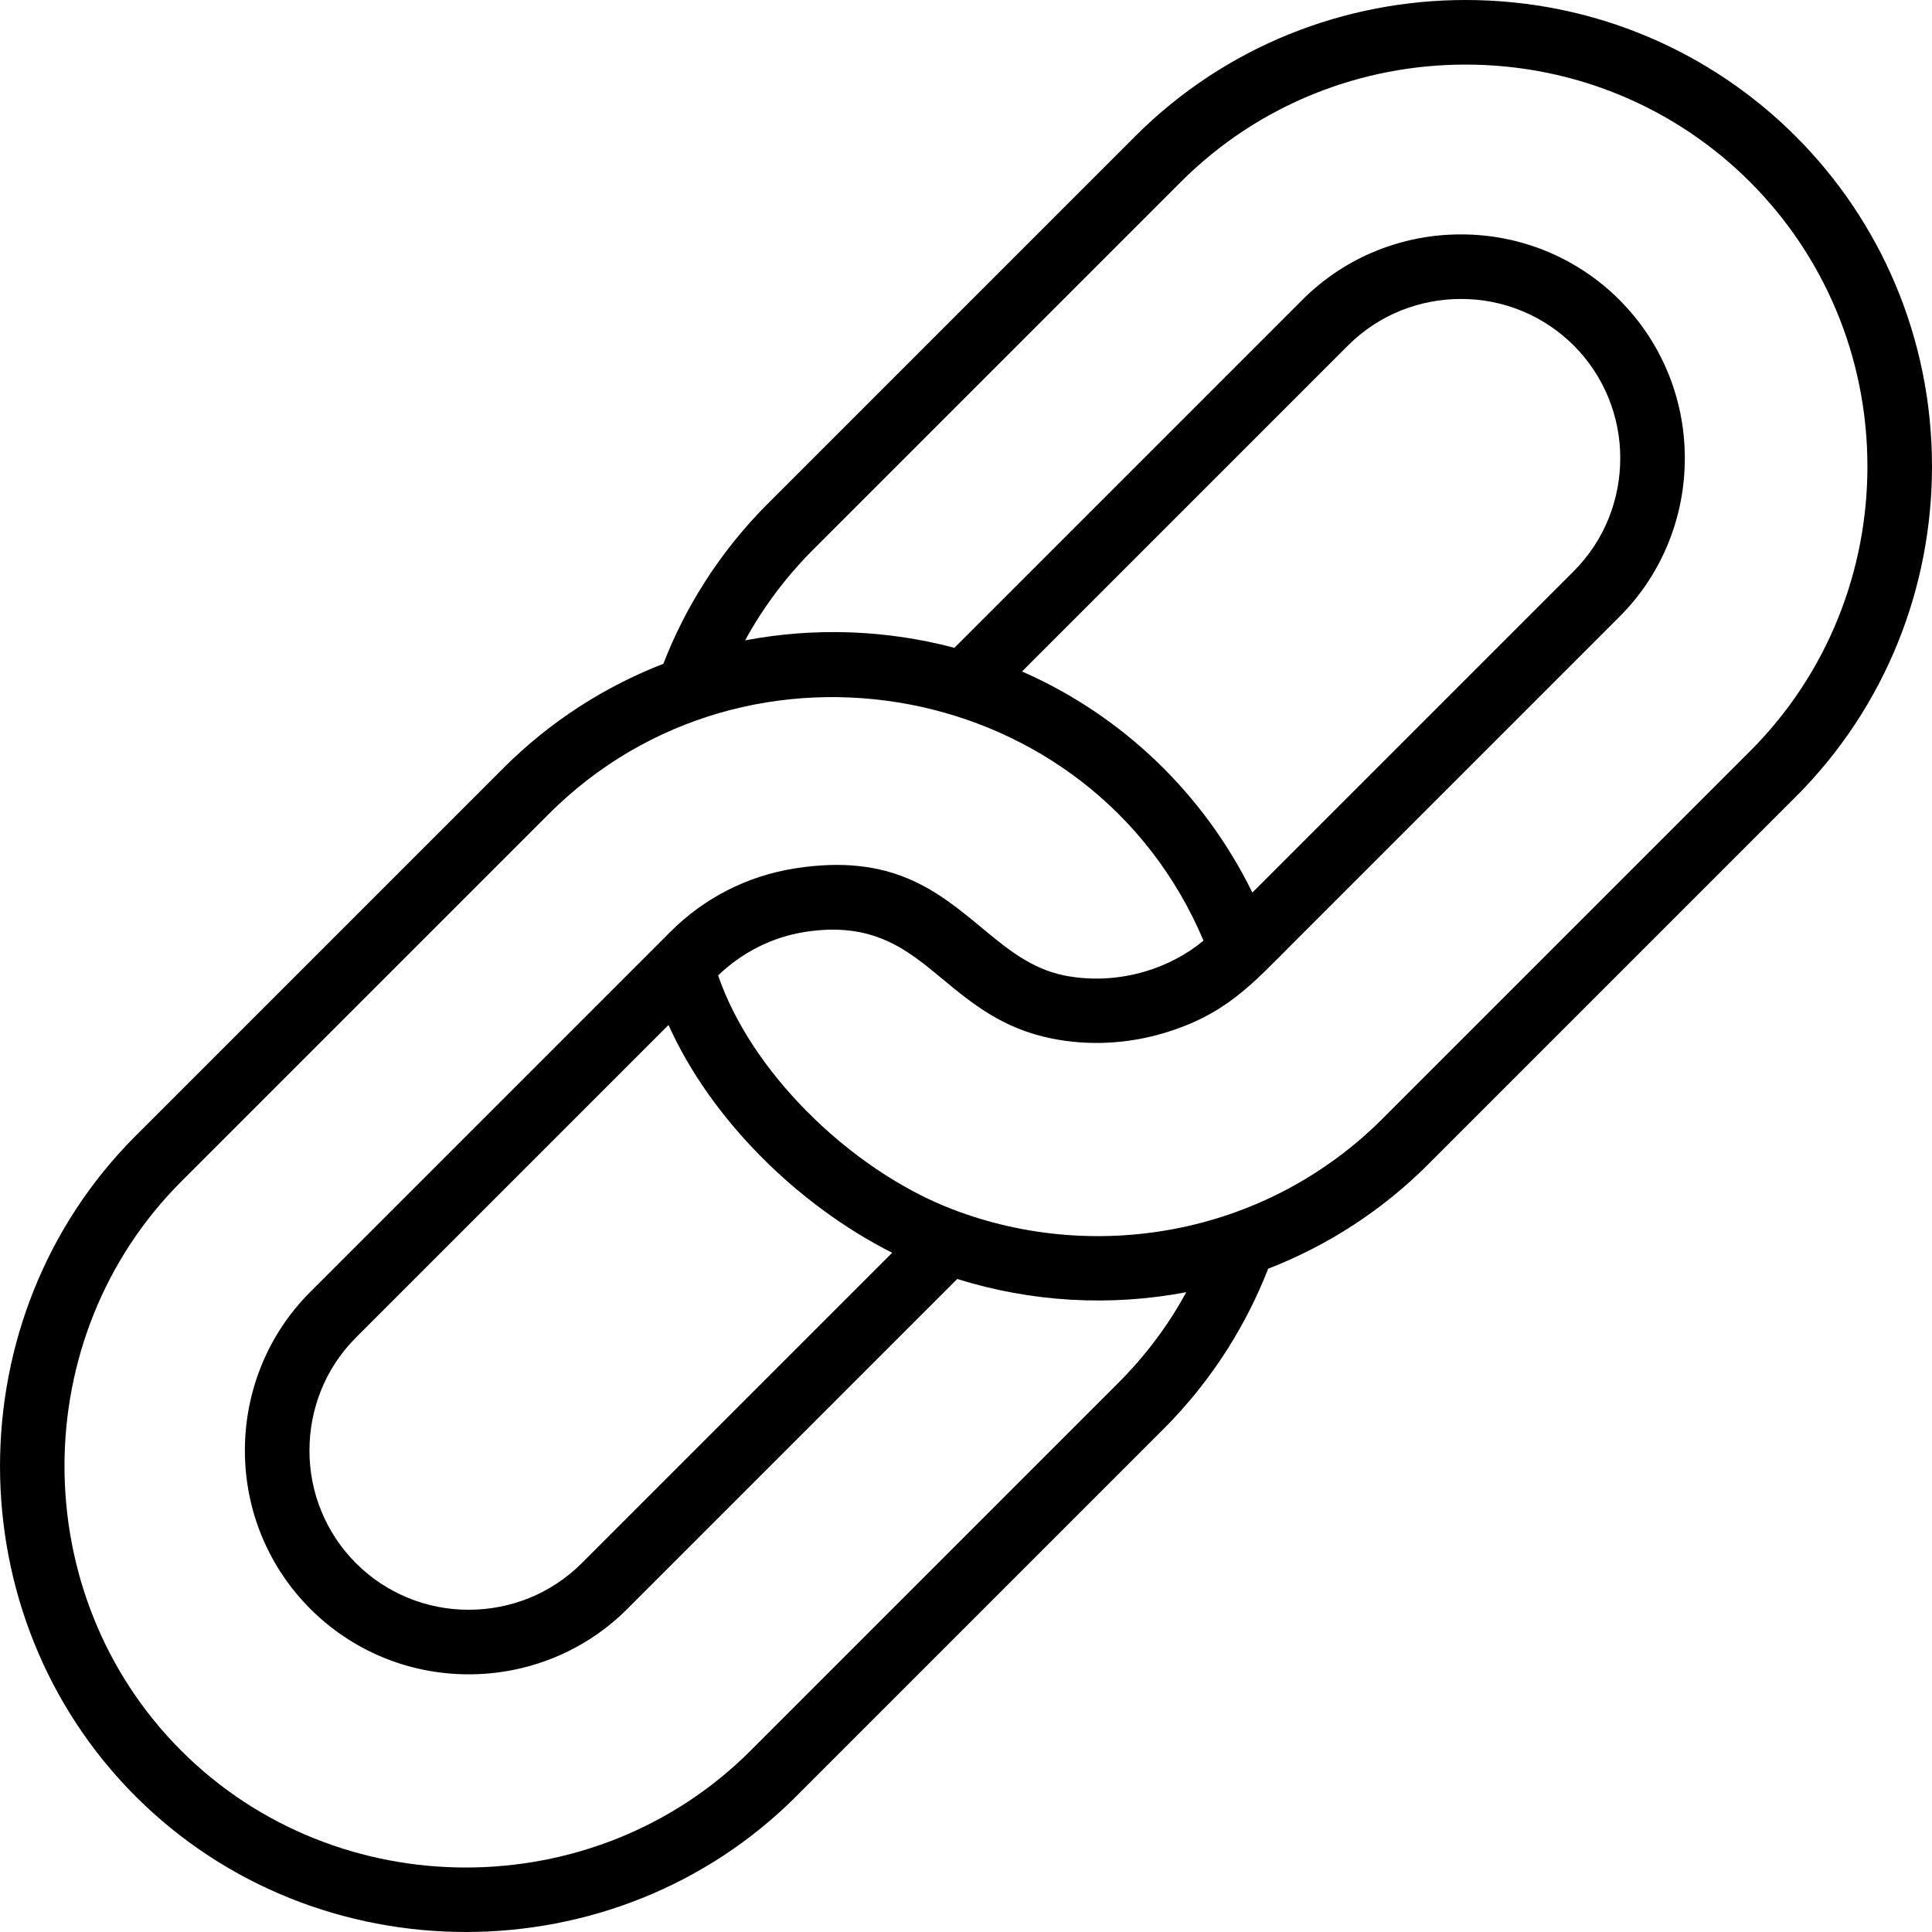
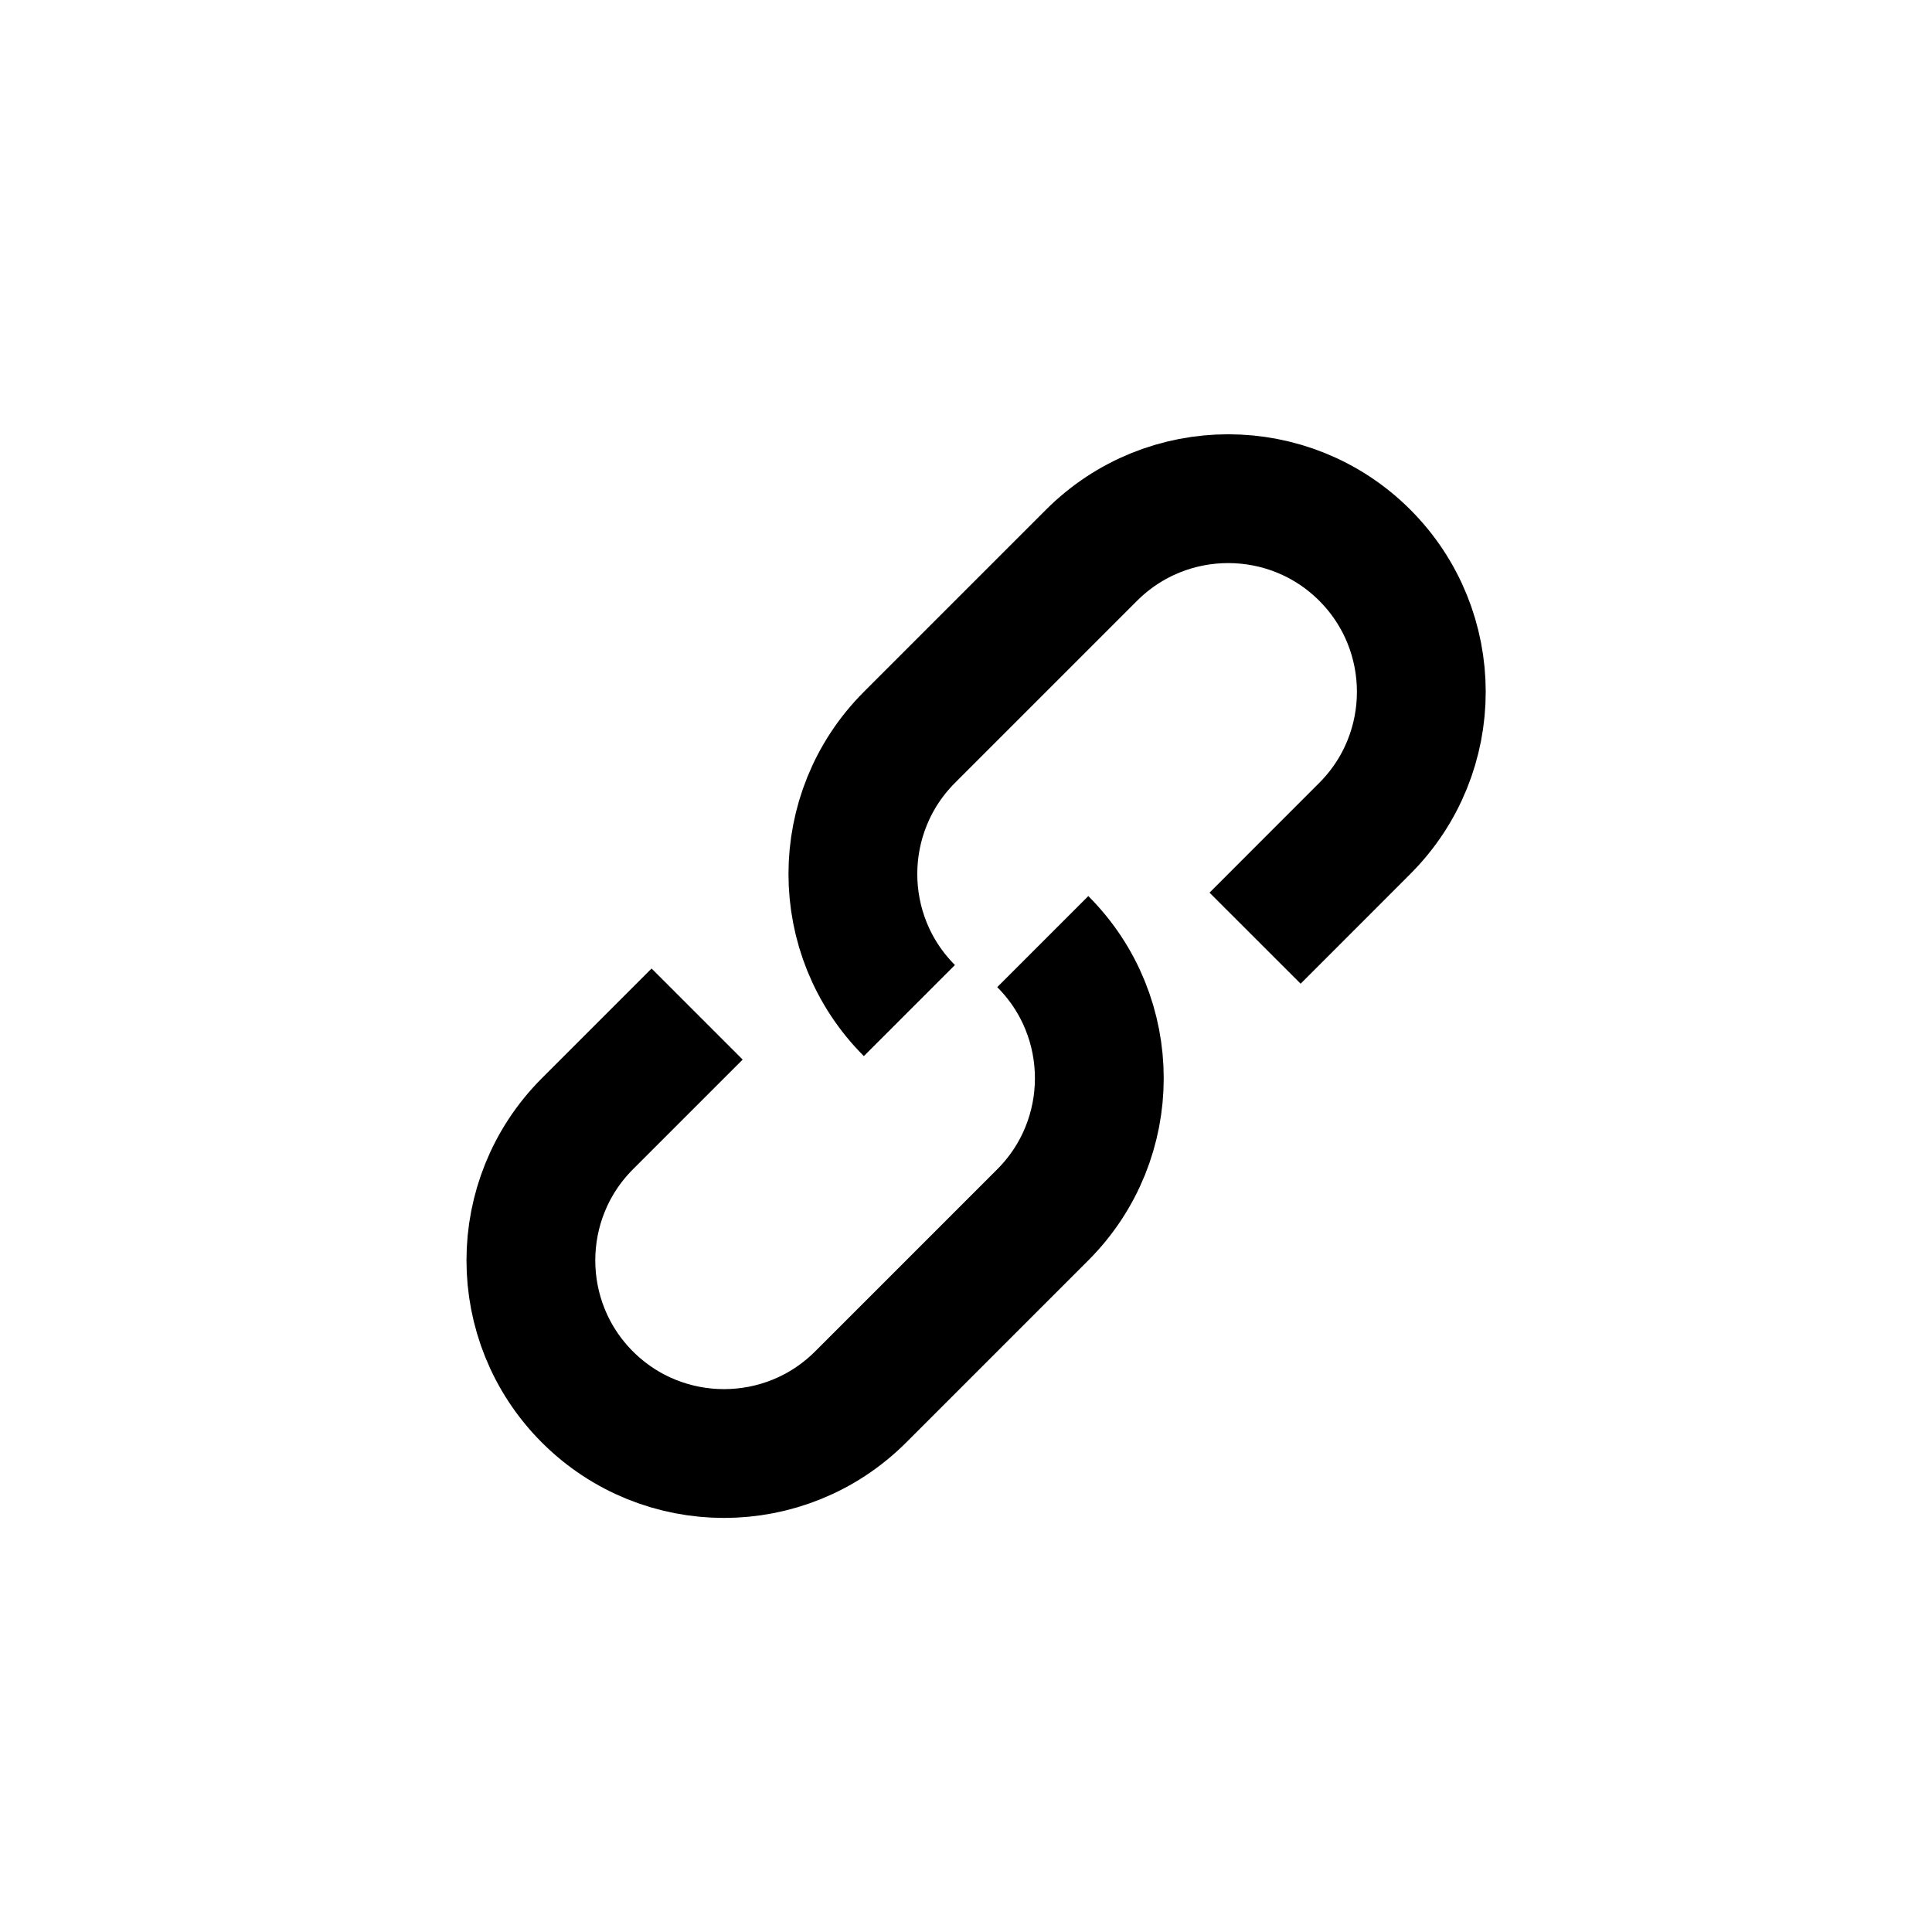
- <svg xmlns="http://www.w3.org/2000/svg" shape-rendering="geometricPrecision" text-rendering="geometricPrecision" image-rendering="optimizeQuality" fill-rule="evenodd" clip-rule="evenodd" viewBox="0 0 493.94 493.94">
-   <path fill-rule="nonzero" d="M169.592 169.708a118.076 118.076 0 0110.743-21.13 118.87 118.87 0 0115.931-19.778l93.956-93.957C313.45 11.616 344.059 0 374.66 0c66.109 0 119.28 53.171 119.28 119.281 0 30.6-11.615 61.209-34.843 84.437l-93.957 93.957a118.264 118.264 0 01-40.919 26.689 118.694 118.694 0 01-10.348 20.472 118.814 118.814 0 01-16.368 20.474l-93.956 93.956c-46.228 46.228-122.647 46.23-168.873 0-46.23-46.226-46.228-122.647 0-168.875l93.956-93.956c12.018-12.019 26.012-20.927 40.96-26.727zm75.14 157.28l-84.346 84.346c-11.15 11.15-25.842 16.728-40.524 16.728-31.72 0-57.254-25.533-57.254-57.253 0-14.683 5.579-29.374 16.729-40.525l92.039-92.039c8.705-8.705 19.723-14.325 31.886-16.233 24.722-3.881 36.288 5.7 47.933 15.352 6.202 5.141 12.439 10.311 20.875 12.017 6.803 1.378 13.982.974 20.71-1.018 5.445-1.615 10.563-4.276 14.909-7.879-28.304-67.06-116.542-83.226-167.385-32.377l-93.957 93.956c-39.812 39.812-39.813 105.721 0 145.532 39.81 39.813 105.719 39.811 145.53 0l93.957-93.957c5.489-5.489 10.194-11.39 14.108-17.573a100.46 100.46 0 003.352-5.701 120.623 120.623 0 01-58.562-3.376zm75.451-98.792l82.163-82.165c7.924-7.925 11.89-18.387 11.89-28.853a40.603 40.603 0 00-40.743-40.743c-10.466 0-20.929 3.966-28.854 11.89l-83.345 83.346c25.743 11.292 46.54 31.355 58.889 56.525zm-76.184-62.573l88.969-88.97c11.15-11.15 25.842-16.729 40.525-16.729 31.72 0 57.253 25.535 57.253 57.254 0 14.683-5.578 29.374-16.729 40.525l-83.199 83.2c-10.659 10.659-17.446 18.534-33.395 23.259-9.199 2.724-19.102 3.259-28.576 1.34-12.626-2.555-20.415-9.012-28.163-15.434-8.797-7.291-17.537-14.531-34.907-11.804-8.353 1.312-16.112 5.257-22.186 11.119 4.251 12.325 12.406 24.34 22.554 34.609 11.027 11.164 24.271 20.147 37.331 25.167 18.72 7.196 39.19 8.741 58.7 4.636 18.81-3.959 36.726-13.225 51.293-27.792l93.956-93.956c20.002-20.002 30.005-46.382 30.005-72.766 0-57.001-45.77-102.77-102.77-102.77-26.384 0-52.765 10.002-72.767 30.004l-93.956 93.956a102.379 102.379 0 00-13.737 17.005 103.555 103.555 0 00-3.711 6.245c17.69-3.37 36.104-2.722 53.51 1.902zm-73.086 96.429l-79.904 79.904c-7.925 7.924-11.89 18.387-11.89 28.853a40.605 40.605 0 0040.743 40.743c10.466 0 20.928-3.966 28.853-11.89l79.381-79.38c-12.016-6.051-23.704-14.639-33.688-24.746-9.814-9.932-18.071-21.41-23.495-33.484z" />
+ <svg xmlns="http://www.w3.org/2000/svg" width="30" height="30" viewBox="0 0 30 30" fill="none">
+   <path d="M14.121 15.692C12.951 14.522 12.951 12.621 14.121 11.45L16.95 8.621C18.121 7.451 20.022 7.451 21.192 8.621C22.363 9.792 22.363 11.693 21.192 12.864L19.489 14.568" stroke="black" stroke-width="2" />
+   <path d="M16.192 14.621C17.363 15.792 17.363 17.693 16.192 18.864L13.364 21.692C12.193 22.863 10.292 22.863 9.121 21.692C7.951 20.522 7.951 18.621 9.121 17.45L10.825 15.746" stroke="black" stroke-width="2" />
</svg>
